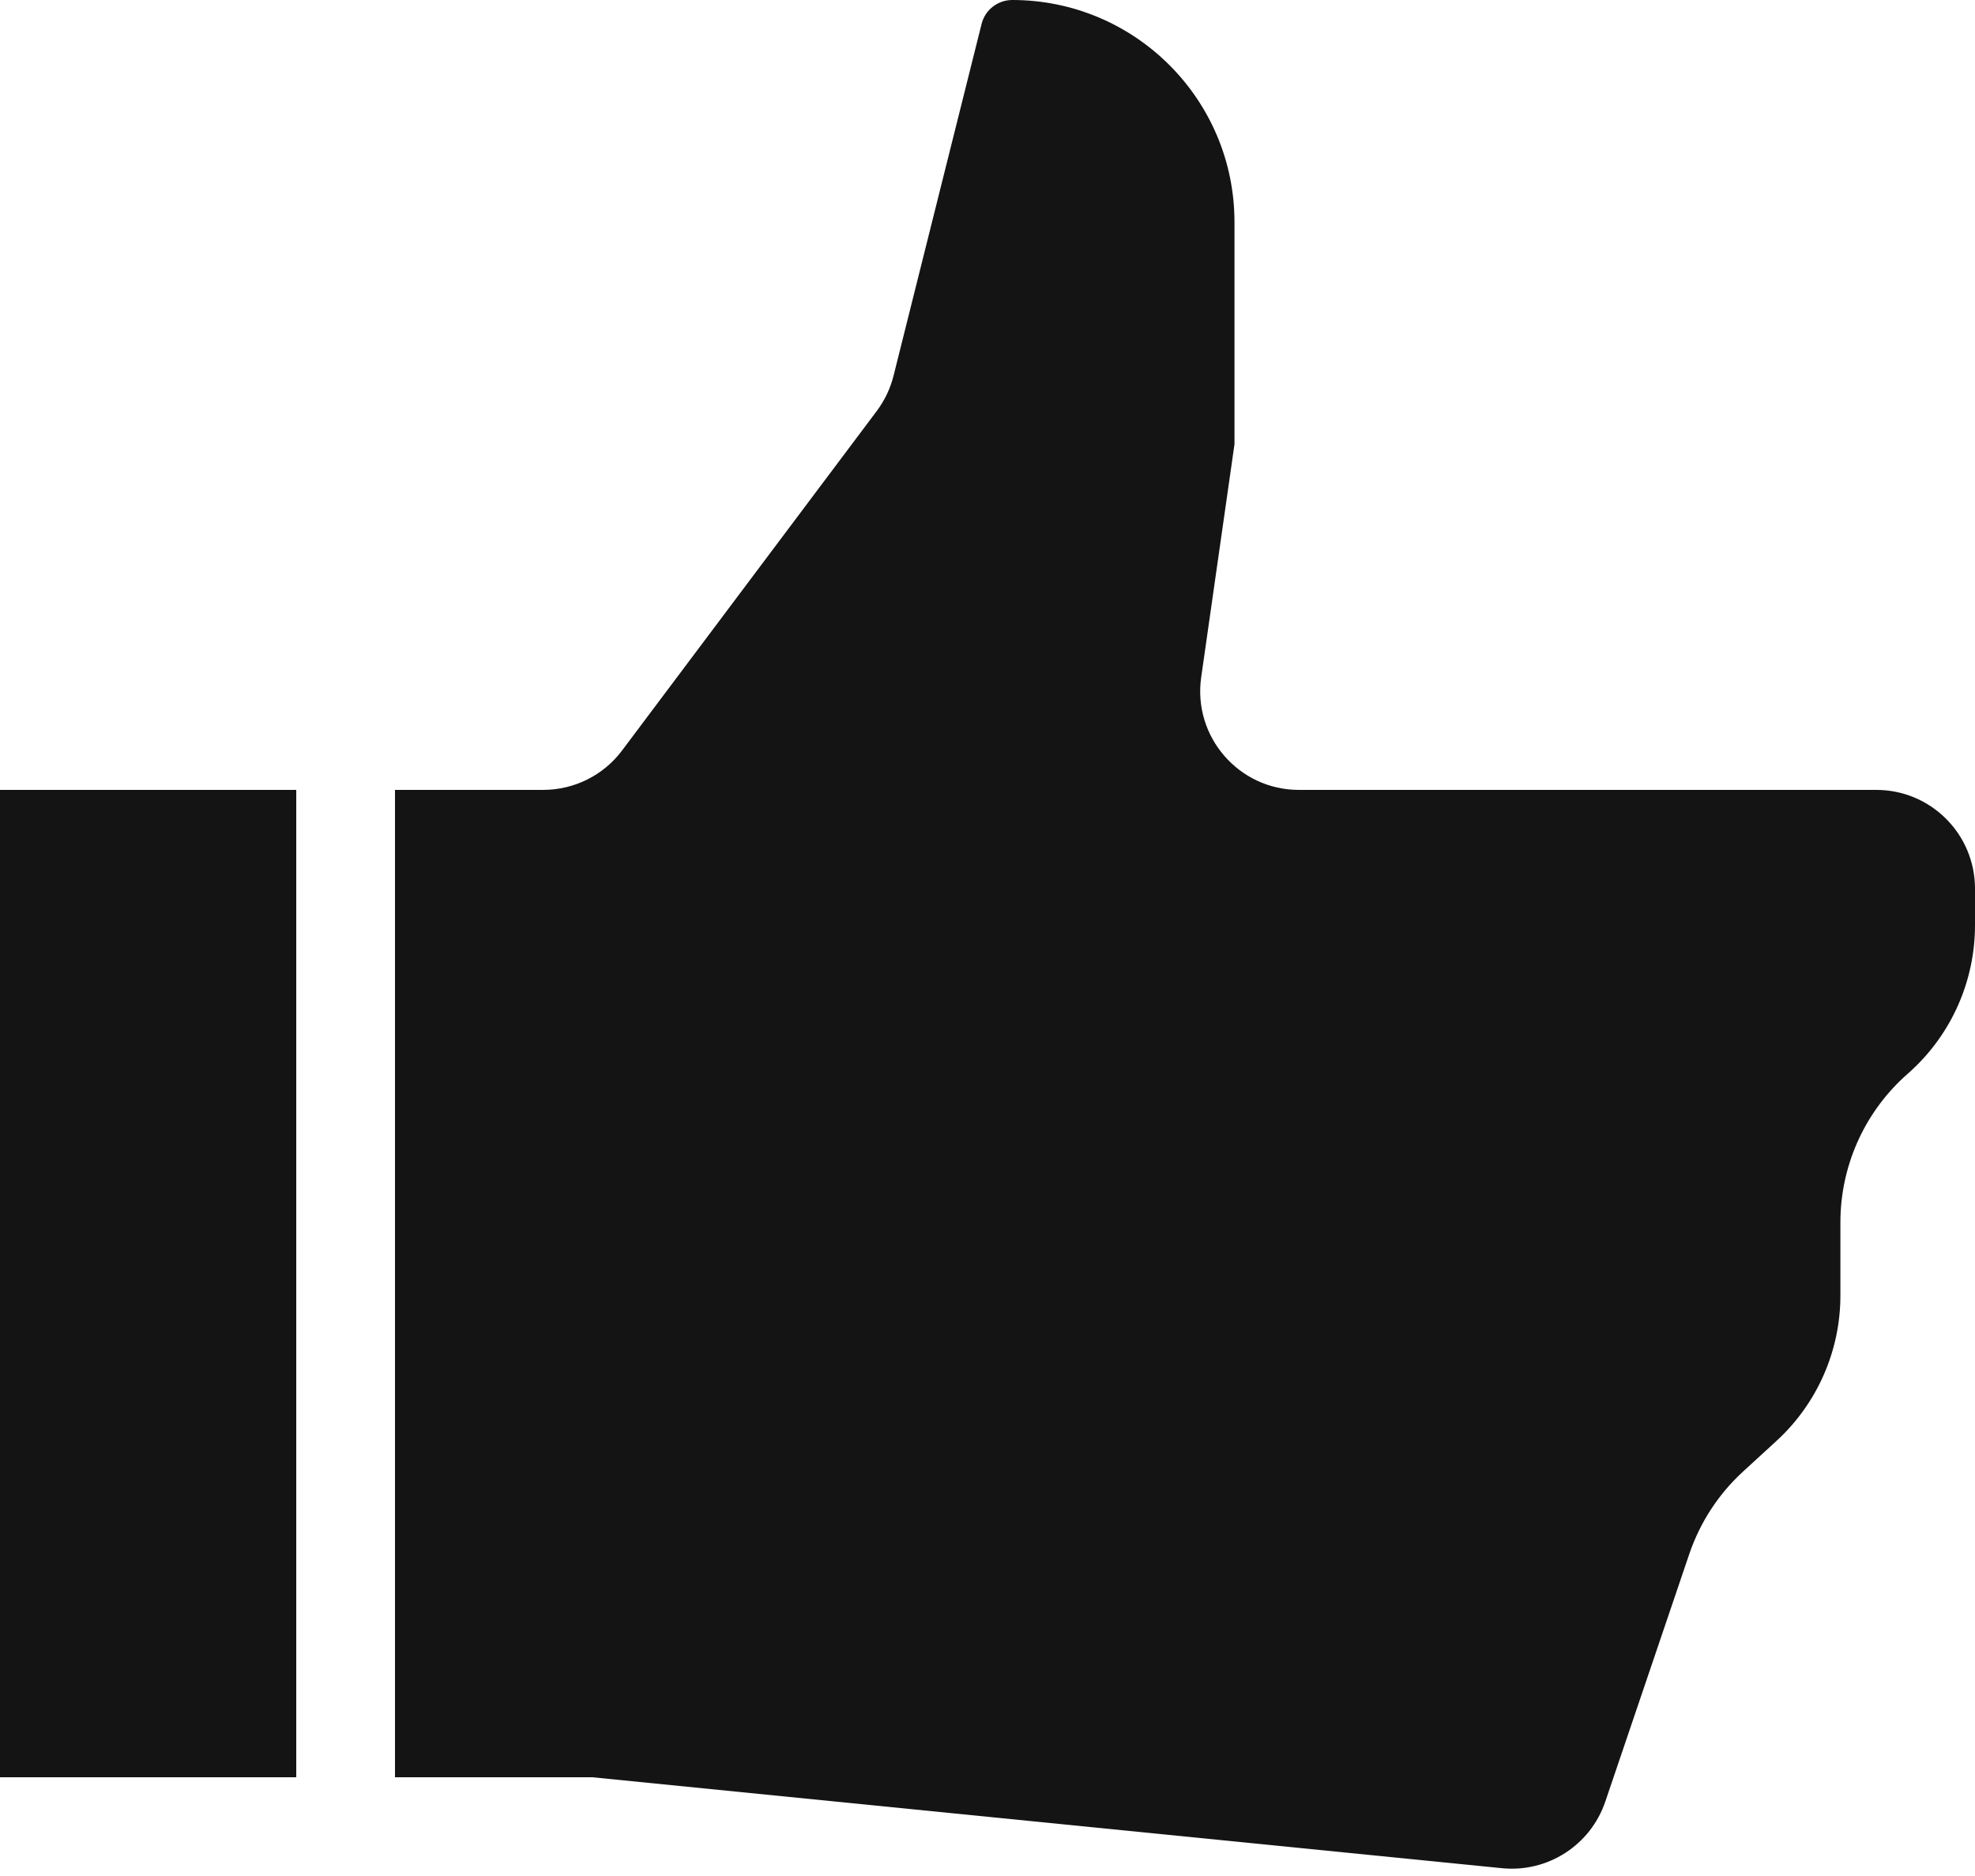
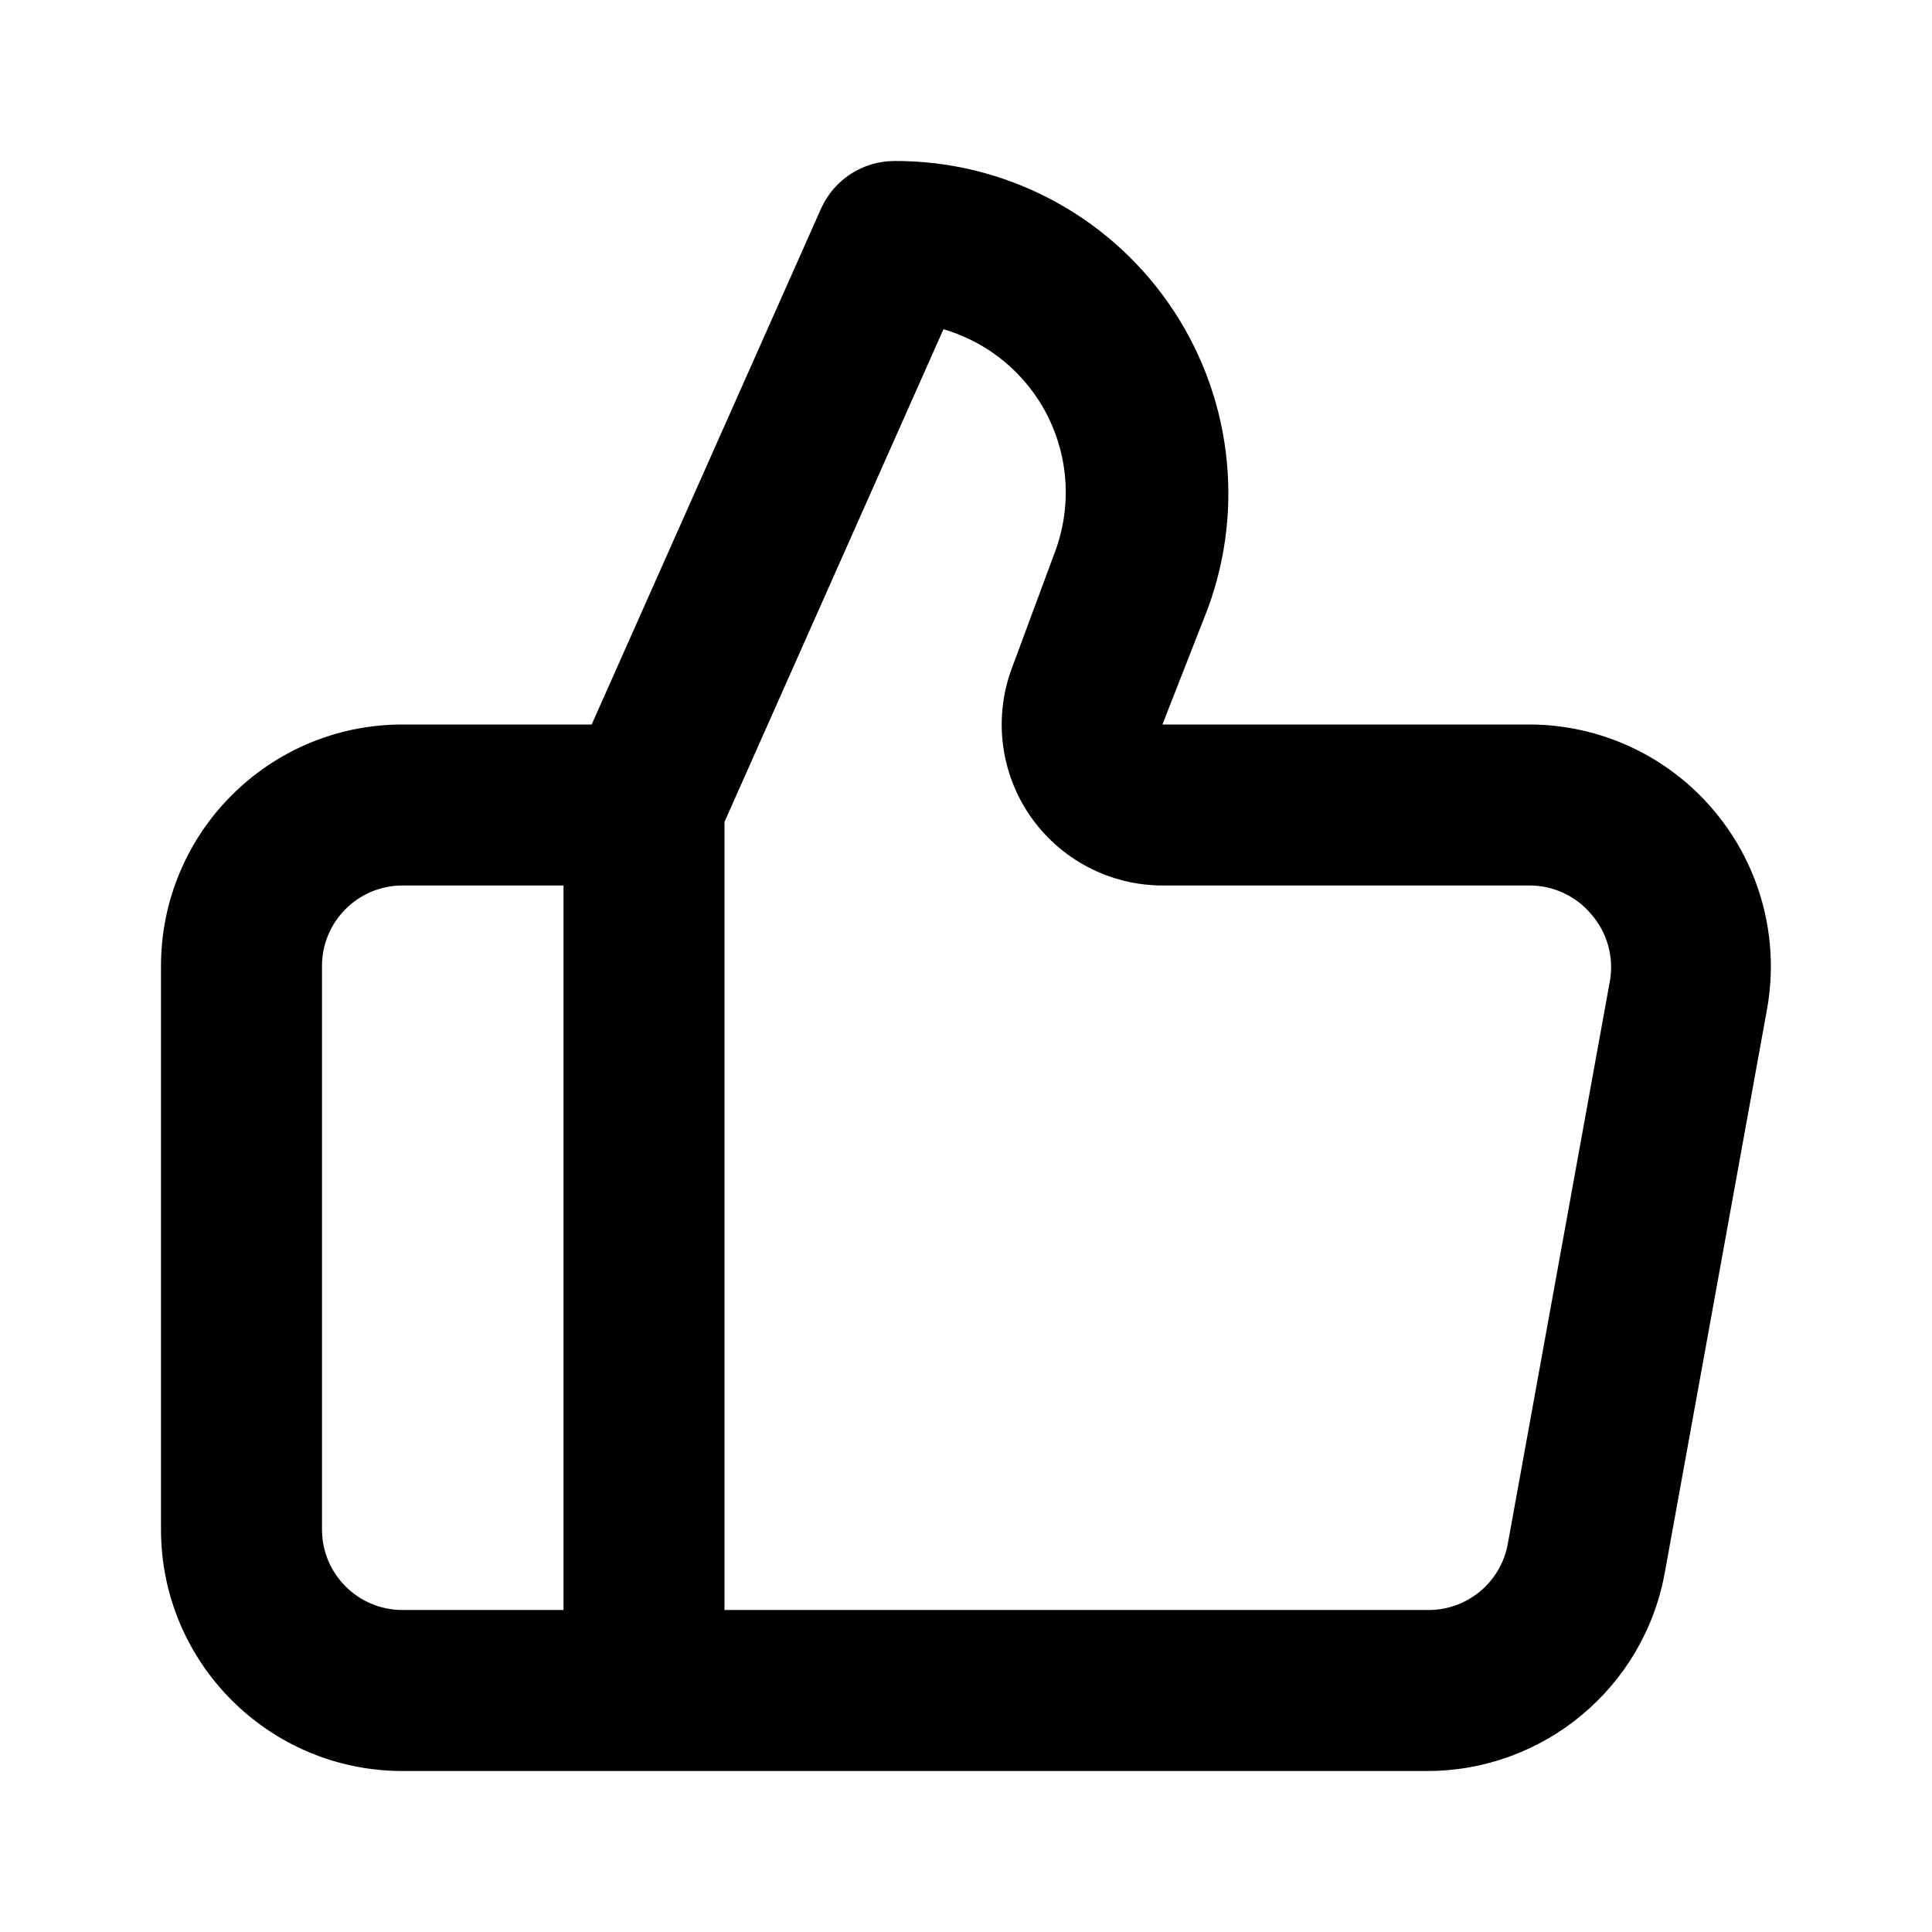
- <svg xmlns="http://www.w3.org/2000/svg" width="20" height="19" viewBox="0 0 20 19" fill="none">
-   <path d="M0 8H3V18H0V8Z" fill="#141414" />
-   <path d="M4 18V8H5.5C5.815 8 6.112 7.852 6.3 7.6L8.879 4.162C8.959 4.055 9.017 3.933 9.049 3.804L9.94 0.243C9.975 0.1 10.104 0 10.251 0C11.493 0 12.501 1.007 12.501 2.249V4.5L12.164 6.859C12.078 7.461 12.545 8 13.153 8H19C19.553 8 20 8.448 20 9V9.37C20 9.931 19.765 10.466 19.352 10.845L19.285 10.905C18.872 11.284 18.637 11.819 18.637 12.38V13.12C18.637 13.681 18.402 14.216 17.988 14.595L17.651 14.904C17.403 15.131 17.217 15.417 17.108 15.735L16.256 18.247C16.106 18.688 15.673 18.967 15.21 18.921L6 18H4Z" fill="#141414" />
+ <svg xmlns="http://www.w3.org/2000/svg" viewBox="0 0 24 24">
+   <path d="M21.3,10.08A3,3,0,0,0,19,9H14.44L15,7.57A4.13,4.13,0,0,0,11.11,2a1,1,0,0,0-.91.59L7.35,9H5a3,3,0,0,0-3,3v7a3,3,0,0,0,3,3H17.73a3,3,0,0,0,2.95-2.46l1.27-7A3,3,0,0,0,21.3,10.08ZM7,20H5a1,1,0,0,1-1-1V12a1,1,0,0,1,1-1H7Zm13-7.82-1.27,7a1,1,0,0,1-1,.82H9V10.21l2.72-6.12A2.11,2.11,0,0,1,13.1,6.87L12.57,8.3A2,2,0,0,0,14.44,11H19a1,1,0,0,1,.77.36A1,1,0,0,1,20,12.18Z" />
</svg>
